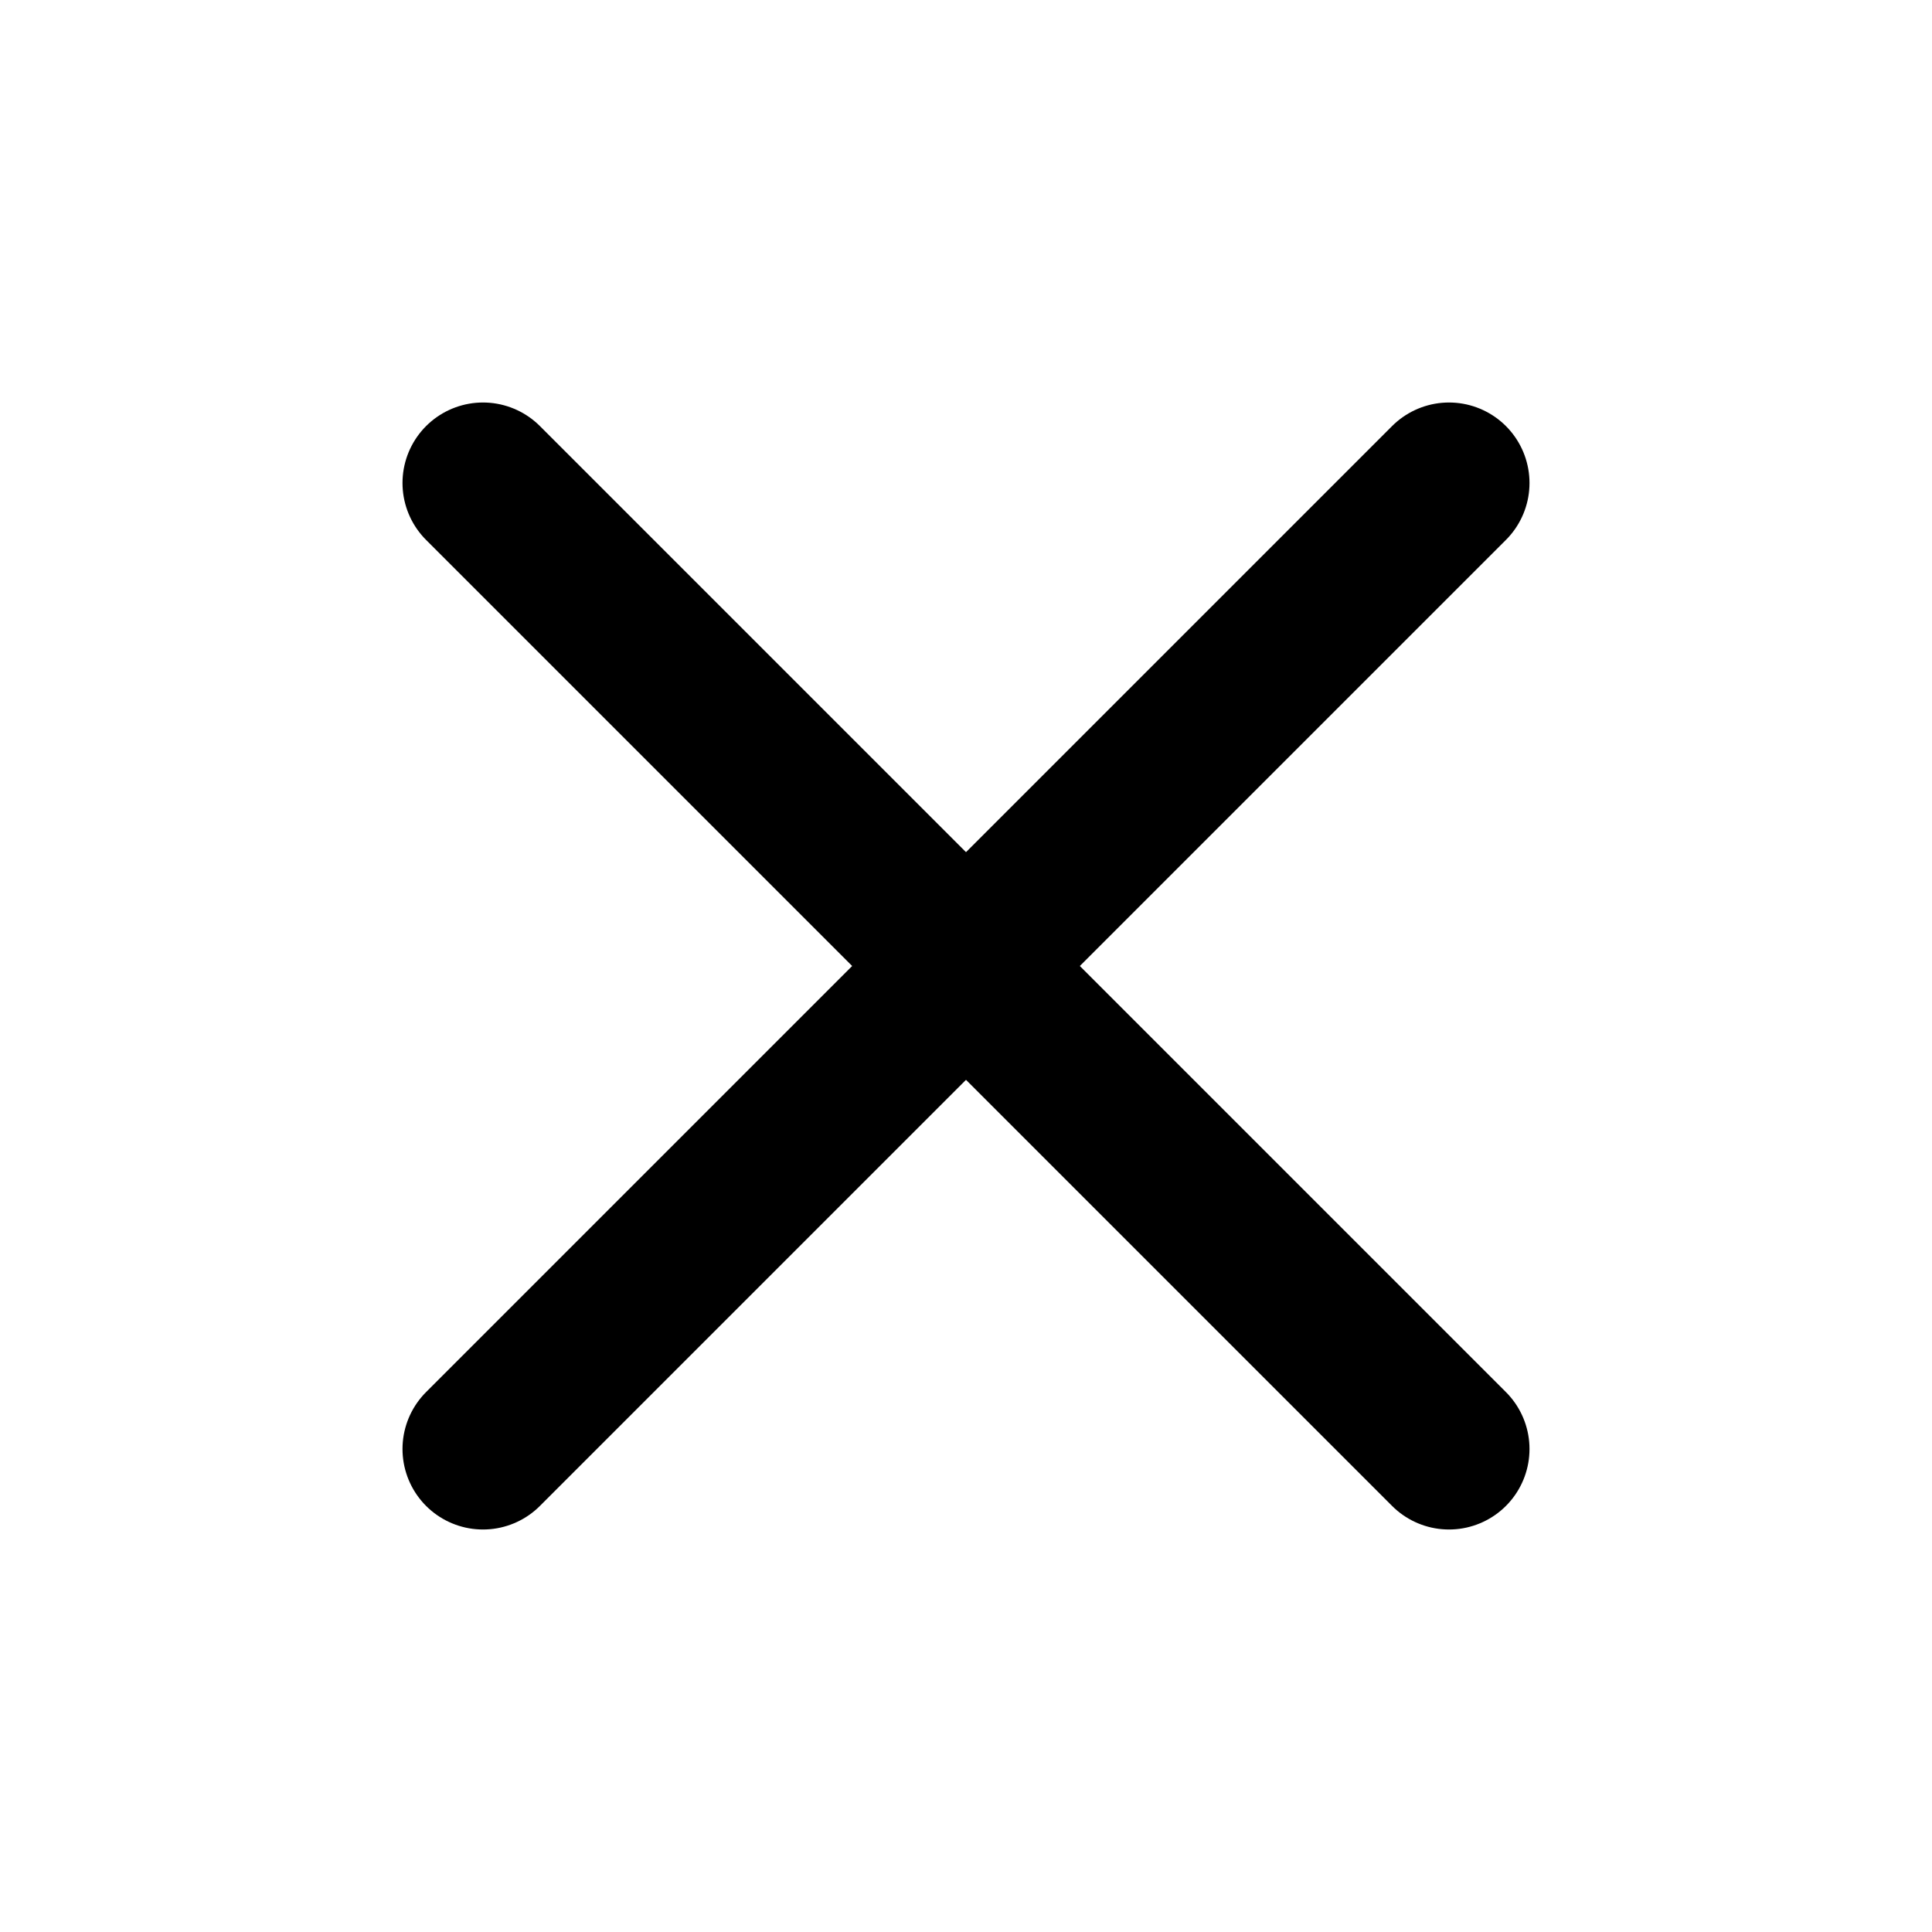
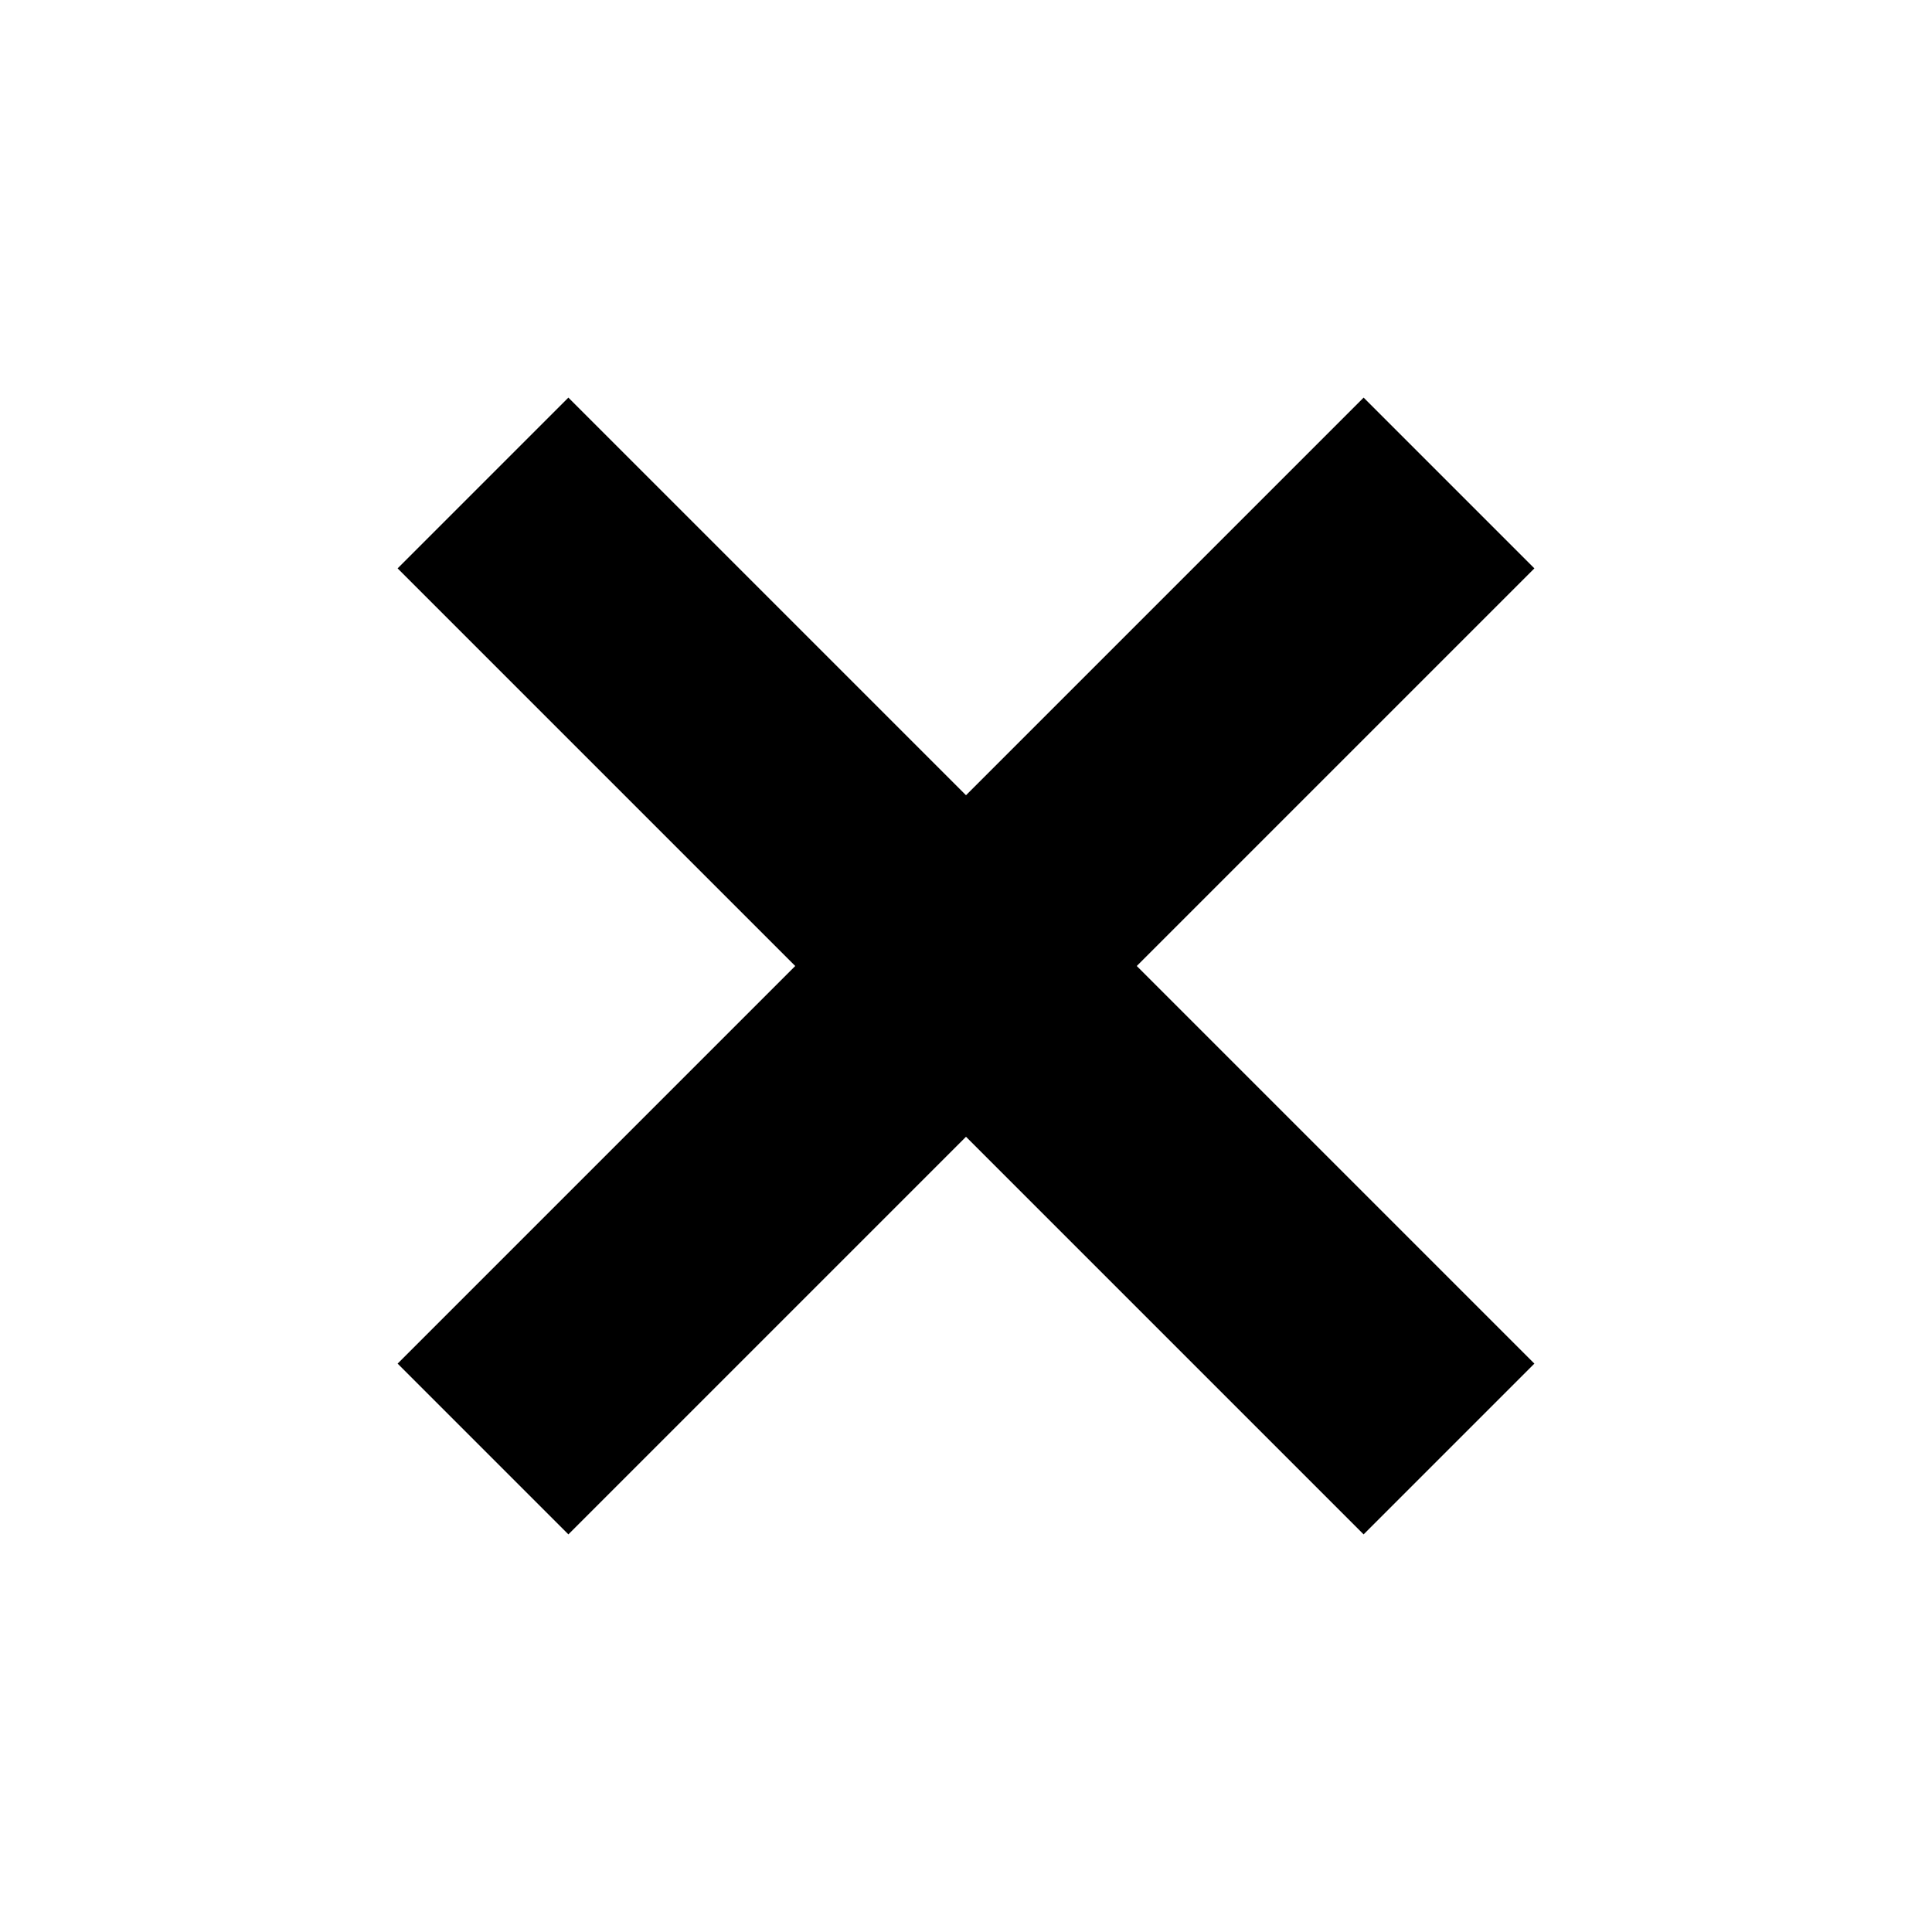
- <svg xmlns="http://www.w3.org/2000/svg" width="24" height="24" viewBox="0 0 24 24" fill="none" stroke="black" stroke-width="2" stroke-linecap="round" stroke-linejoin="round">
+ <svg xmlns="http://www.w3.org/2000/svg" width="24" height="24" viewBox="0 0 24 24" fill="none" stroke="black" stroke-width="3" opacity="1" transform="rotate(0 12 12)">
  <line x1="6" y1="6" x2="18" y2="18" />
  <line x1="18" y1="6" x2="6" y2="18" />
</svg>
